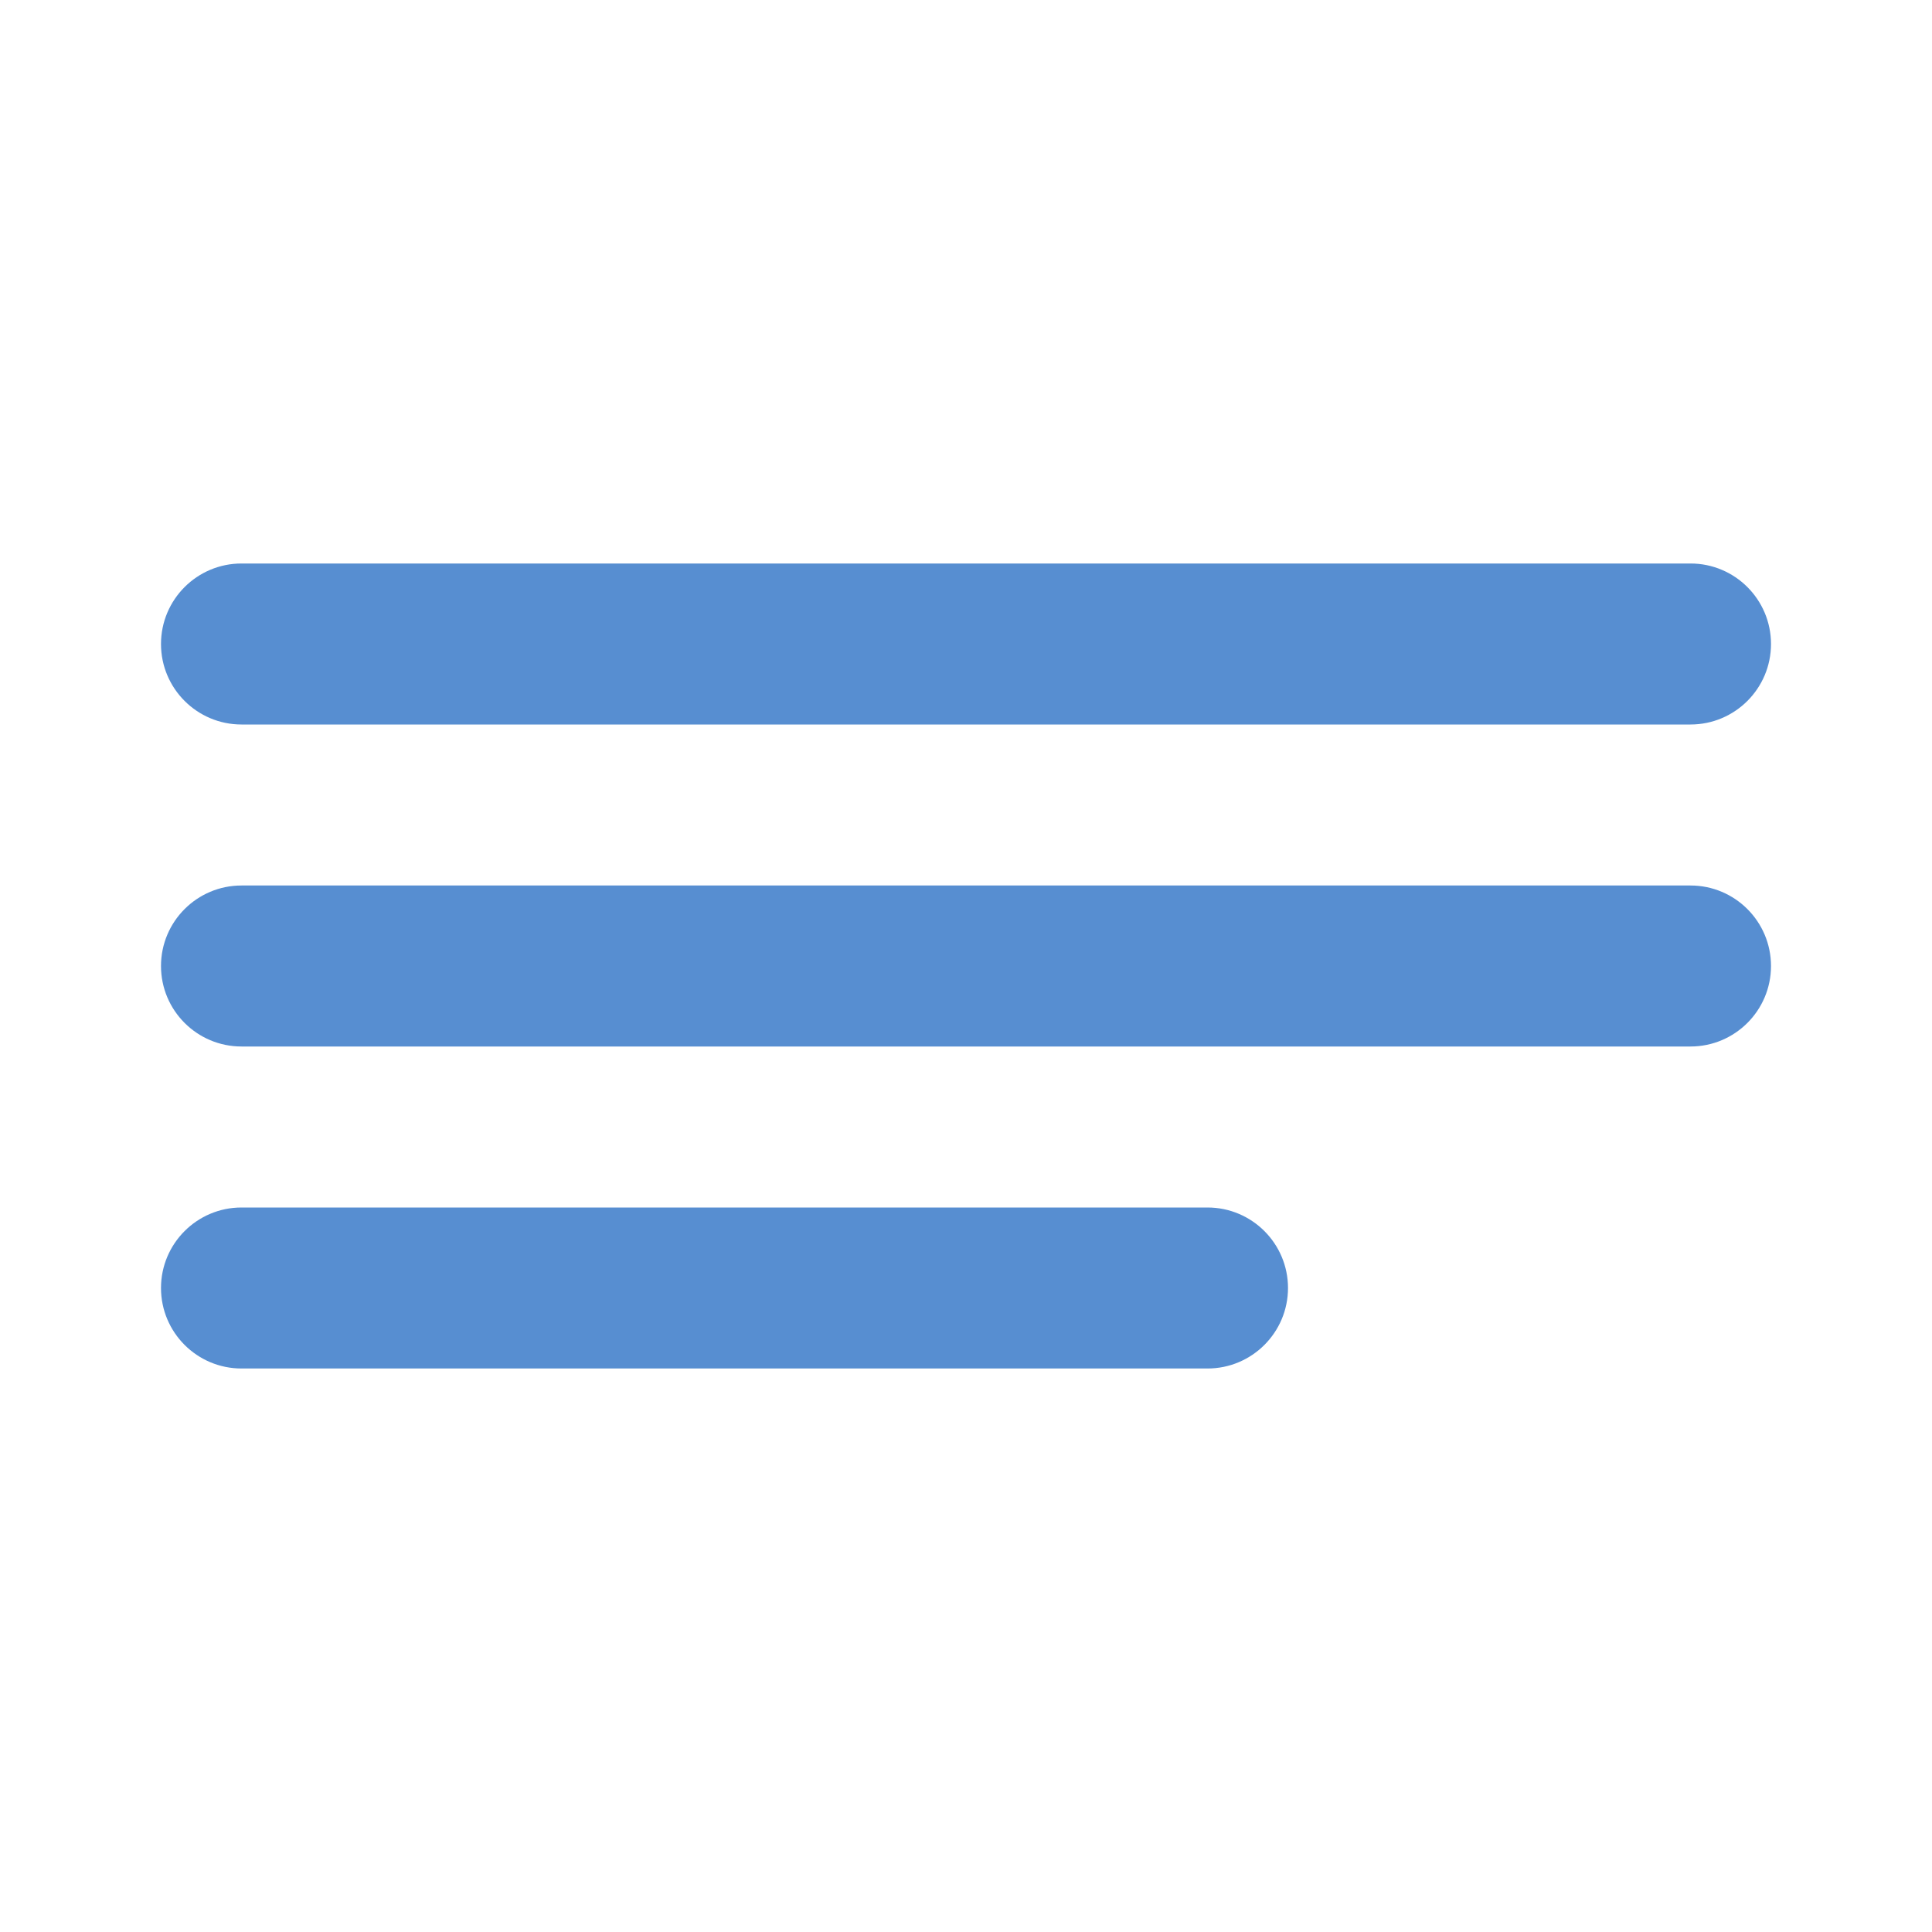
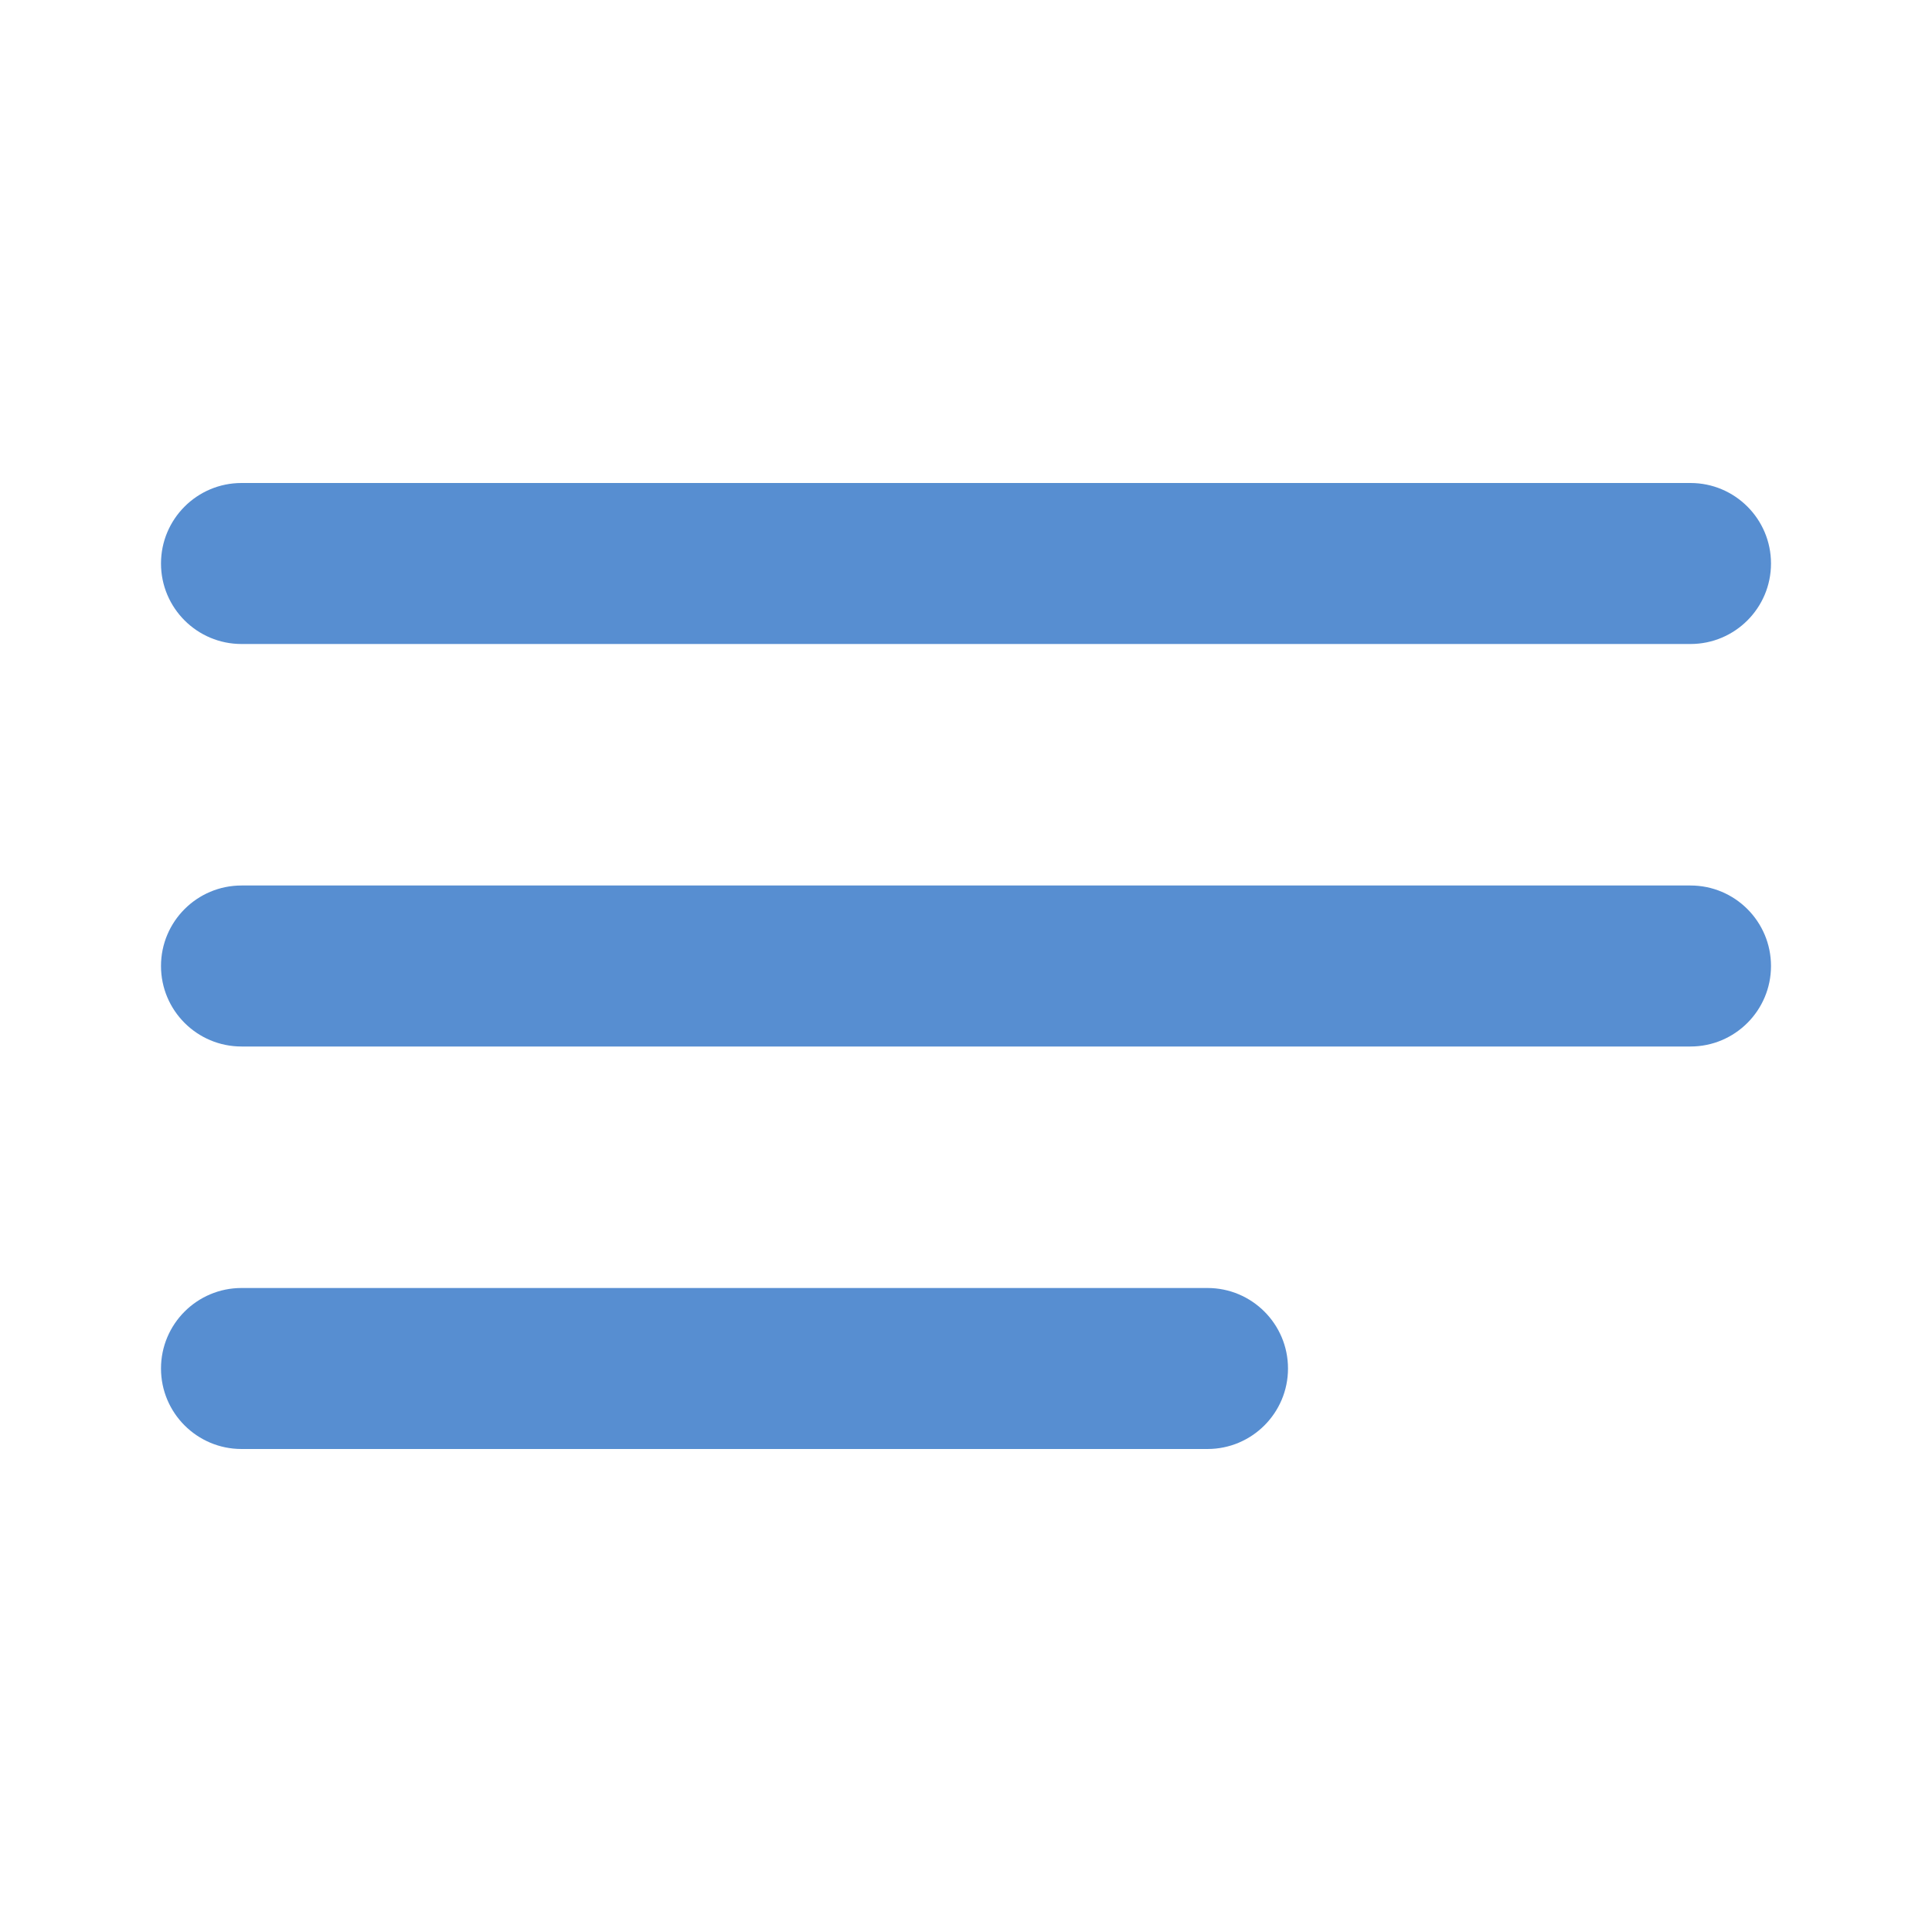
- <svg xmlns="http://www.w3.org/2000/svg" width="24" height="24" viewBox="0 0 24 24" fill="none">
-   <path d="M2 8C2 7.448 2.448 7 3 7H21C21.552 7 22 7.448 22 8C22 8.552 21.552 9 21 9H3C2.448 9 2 8.552 2 8Z" fill="#578ed1" />
+ <svg xmlns="http://www.w3.org/2000/svg" viewBox="0 0 24 24" fill="none">
+   <path d="M 2 7 C 2 6.448 2.448 6 3 6 L 21 6 C 21.552 6 22 6.448 22 7 C 22 7.552 21.552 8 21 8 L 3 8 C 2.448 8 2 7.552 2 7 Z" fill="#578ed1" />
  <path d="M2 12C2 11.448 2.448 11 3 11H21C21.552 11 22 11.448 22 12C22 12.552 21.552 13 21 13H3C2.448 13 2 12.552 2 12Z" fill="#578ed1" />
-   <path d="M3 15C2.448 15 2 15.448 2 16C2 16.552 2.448 17 3 17H15C15.552 17 16 16.552 16 16C16 15.448 15.552 15 15 15H3Z" fill="#578ed1" />
+   <path d="M 3 16 C 2.448 16 2 16.448 2 17 C 2 17.552 2.448 18 3 18 L 15 18 C 15.552 18 16 17.552 16 17 C 16 16.448 15.552 16 15 16 L 3 16 Z" fill="#578ed1" />
</svg>
